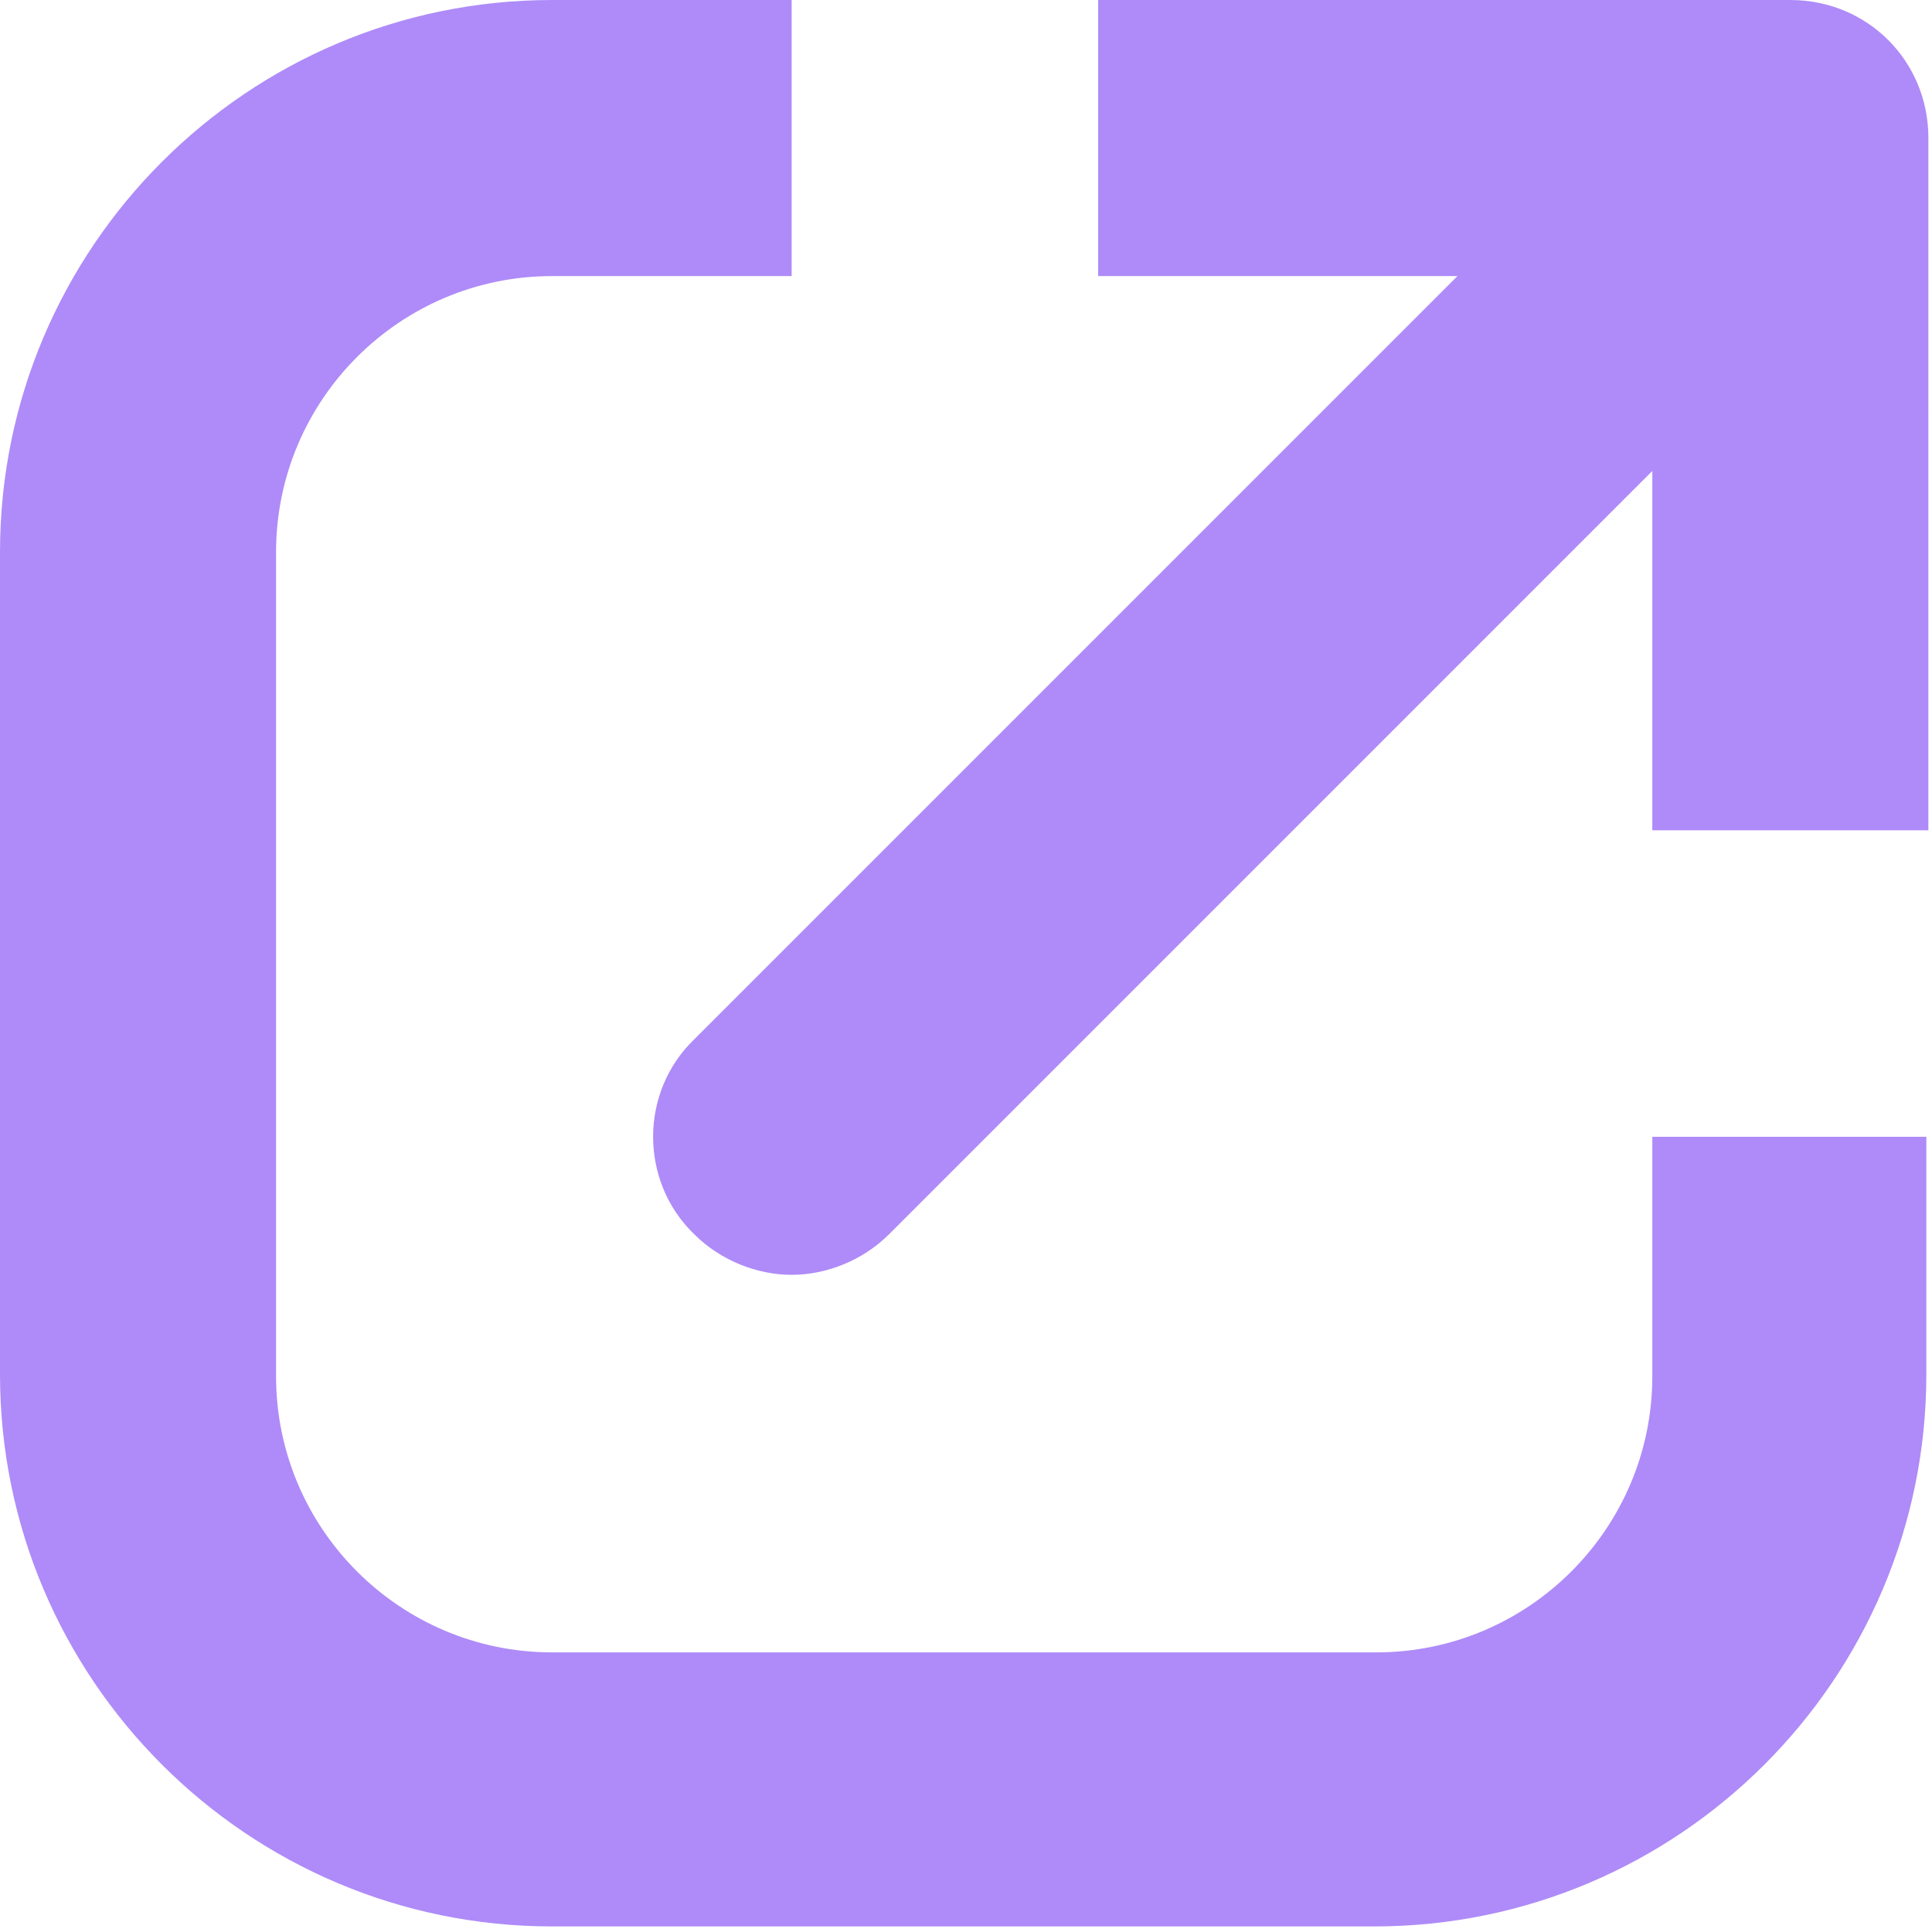
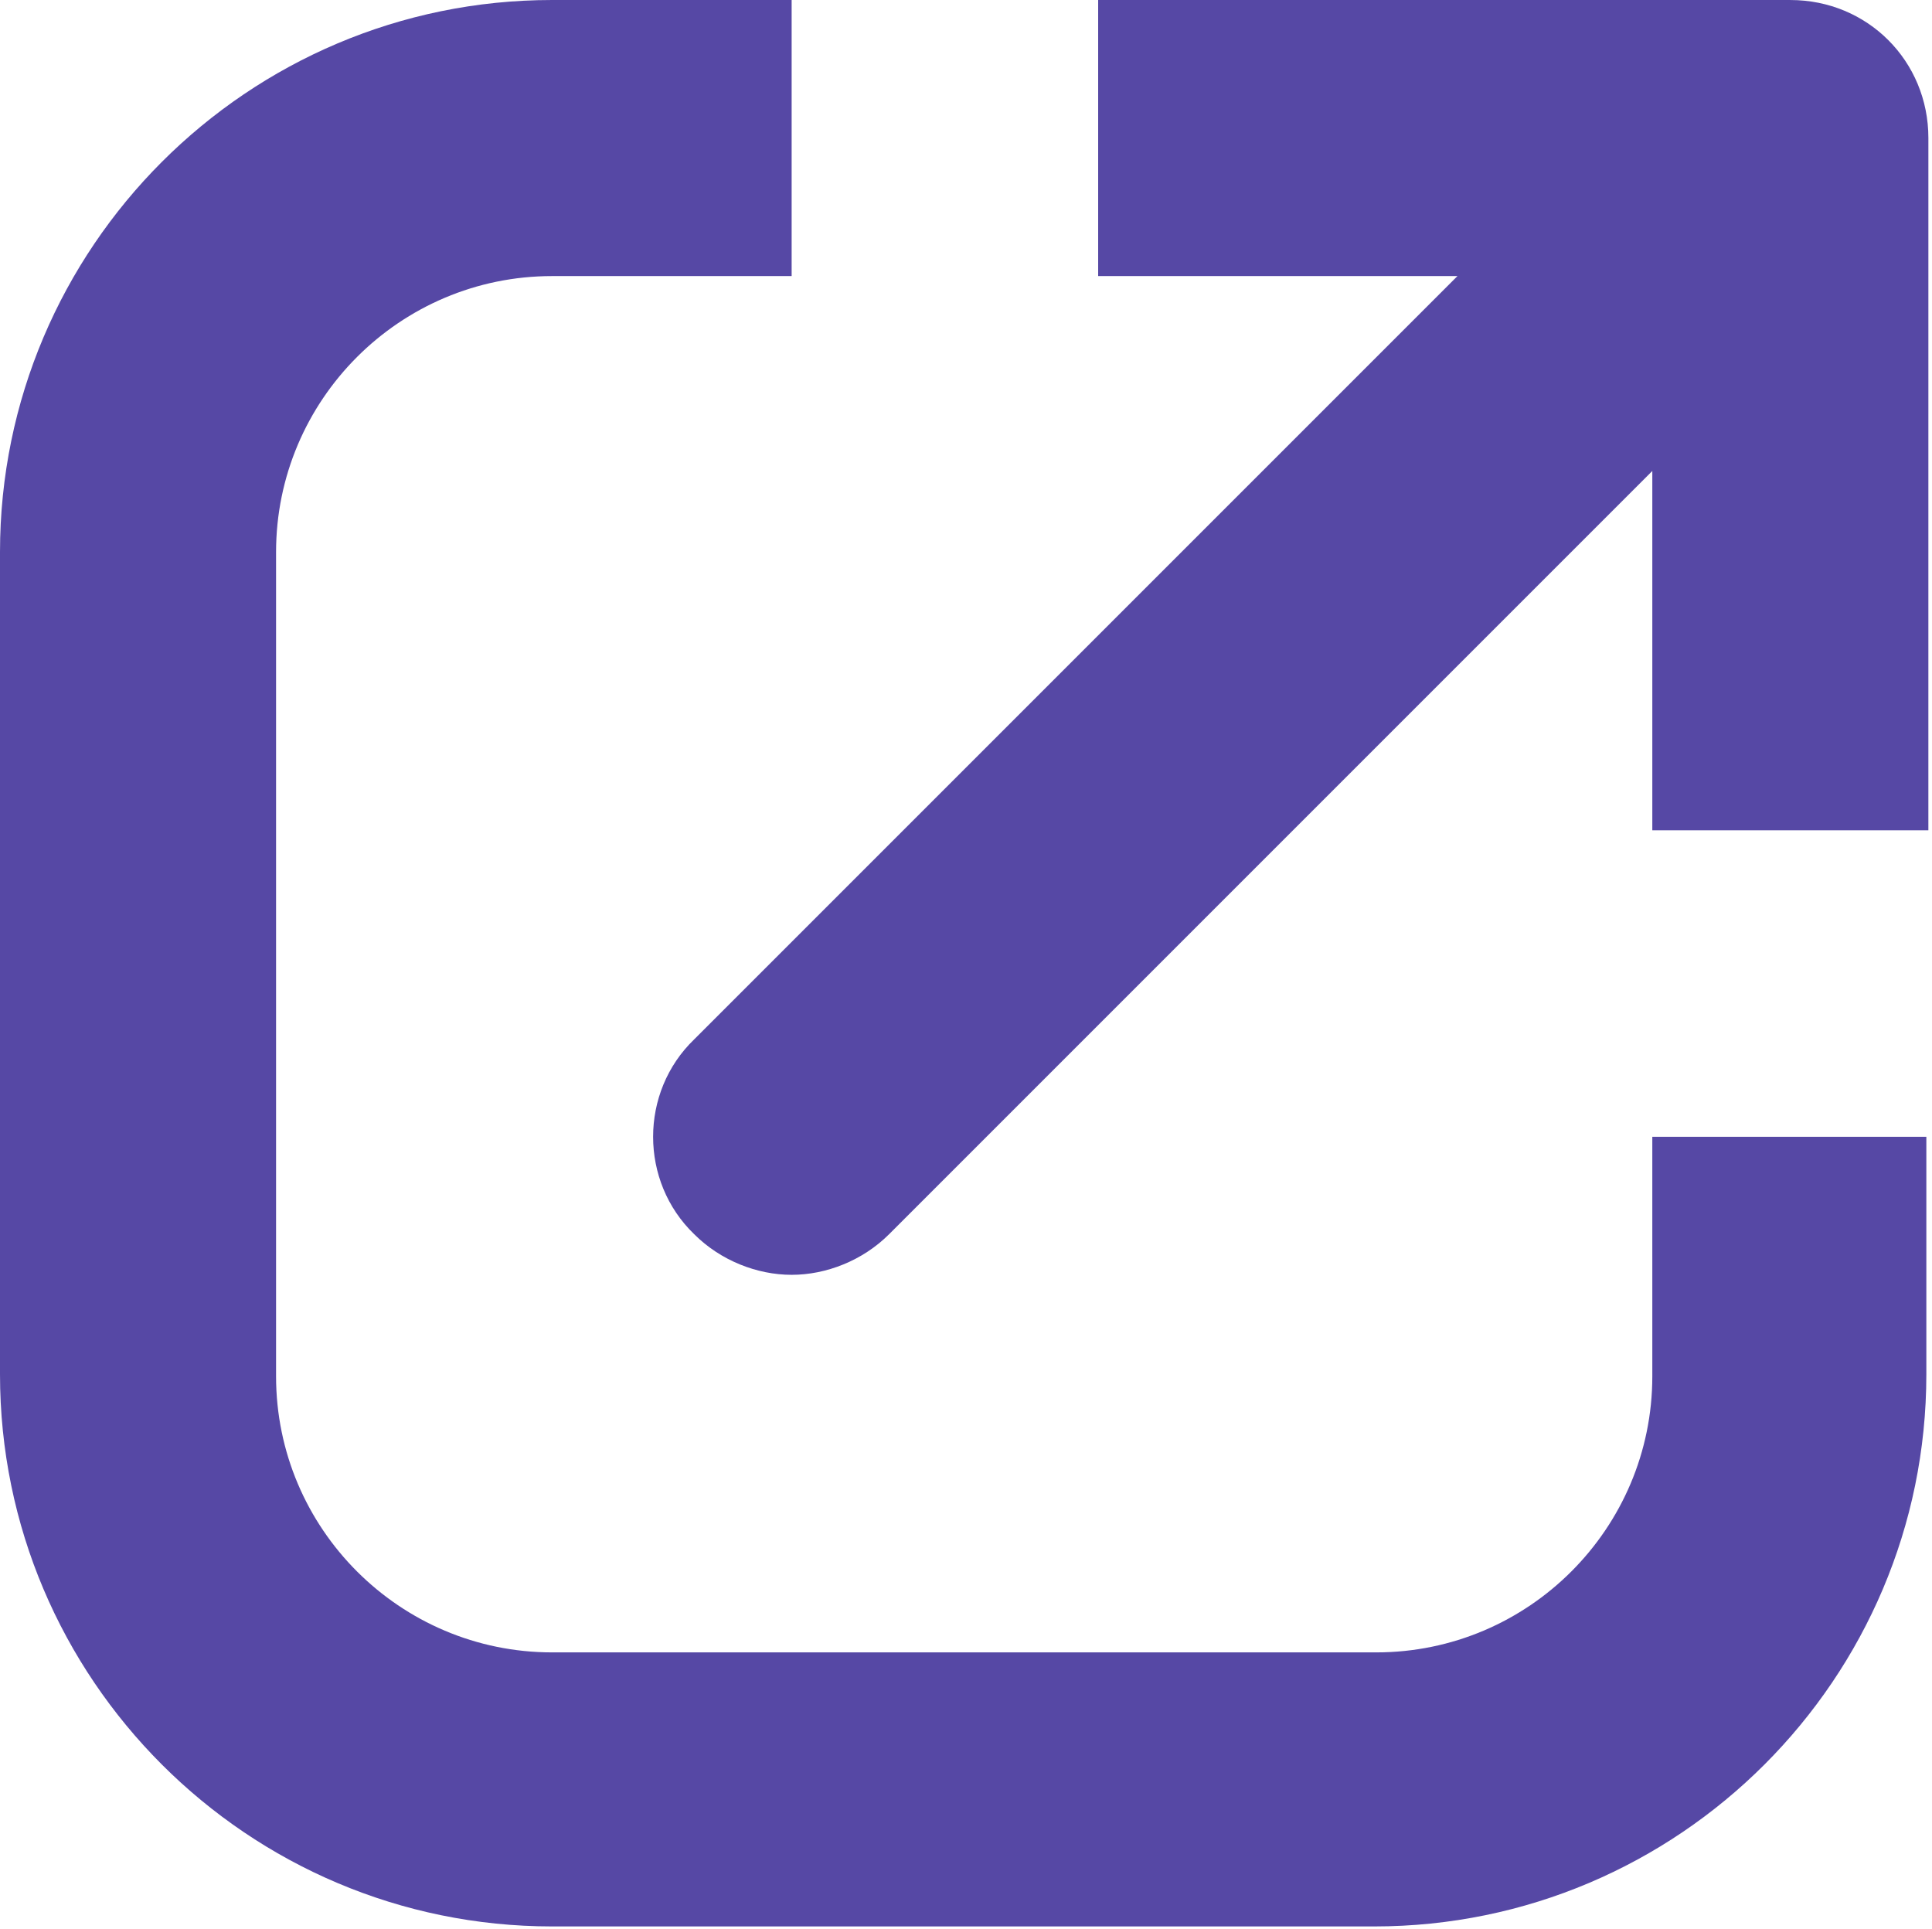
<svg xmlns="http://www.w3.org/2000/svg" width="533" height="532" fill="none">
-   <path d="M455.84 379.68c0 42-34.16 76.16-76.16 76.16H152.32c-42 0-76.16-34.16-76.16-76.16V152.32c0-42 34.16-76.16 76.16-76.16h66.078V0H152.32C68.32 0 0 68.32 0 152.32v226.8c0 84 68.32 152.32 152.32 152.32h226.8c84 0 152.32-68.32 152.32-152.32V313.6h-75.602l.002 66.08Z" fill="#AE8BF8" />
-   <path d="M493.92 0H302.96v76.16h99.121l-210.56 210.56c-15.121 14.559-15.121 39.199 0 53.762 7.282 7.281 17.359 11.199 26.879 11.199s19.602-3.922 26.879-11.199l210.56-210.56v99.121h76.16l.004-190.96c0-21.277-16.801-38.078-38.078-38.078L493.92 0Z" fill="#AE8BF8" />
+   <path d="M455.84 379.68c0 42-34.16 76.16-76.16 76.16H152.32c-42 0-76.16-34.16-76.16-76.16V152.32c0-42 34.16-76.16 76.16-76.16h66.078V0H152.32C68.32 0 0 68.32 0 152.32v226.8c0 84 68.32 152.32 152.32 152.32h226.8c84 0 152.32-68.32 152.32-152.32V313.6h-75.602l.002 66.08Z" fill="#5648a5" />
+   <path d="M493.92 0H302.96v76.16h99.121l-210.56 210.56c-15.121 14.559-15.121 39.199 0 53.762 7.282 7.281 17.359 11.199 26.879 11.199s19.602-3.922 26.879-11.199l210.56-210.56v99.121h76.16l.004-190.96c0-21.277-16.801-38.078-38.078-38.078L493.92 0Z" fill="#5648a5" />
</svg>
